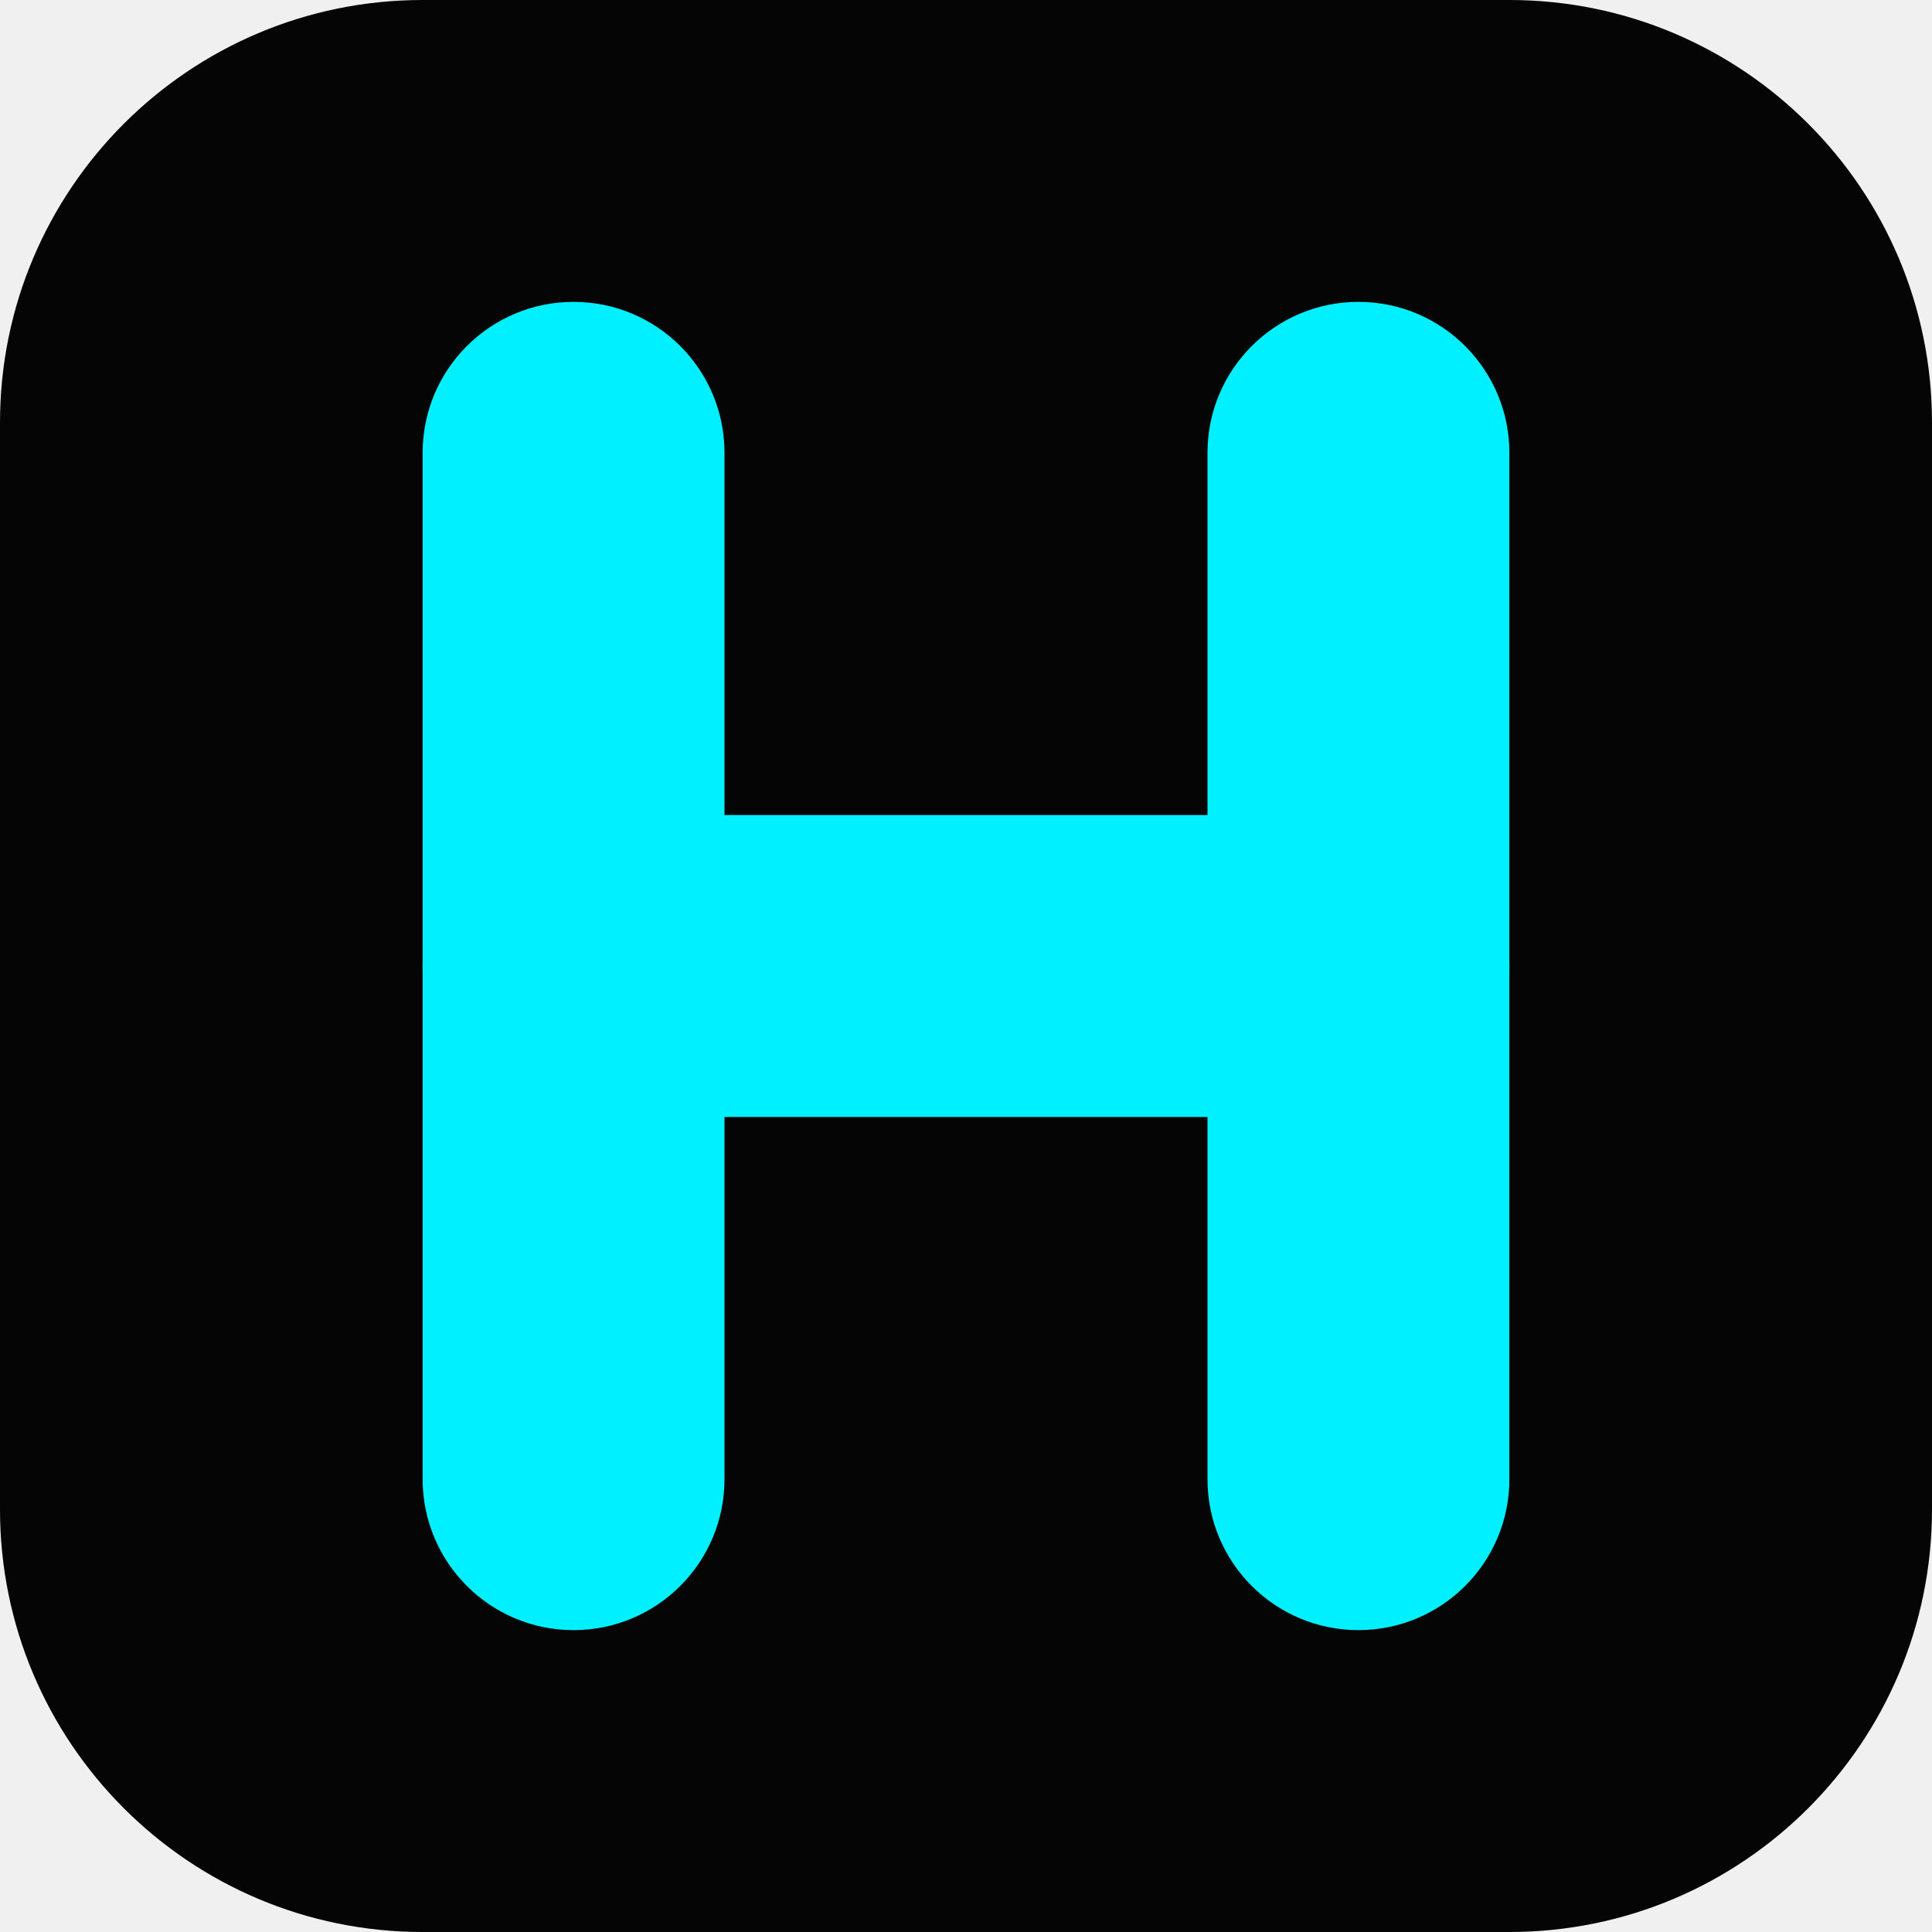
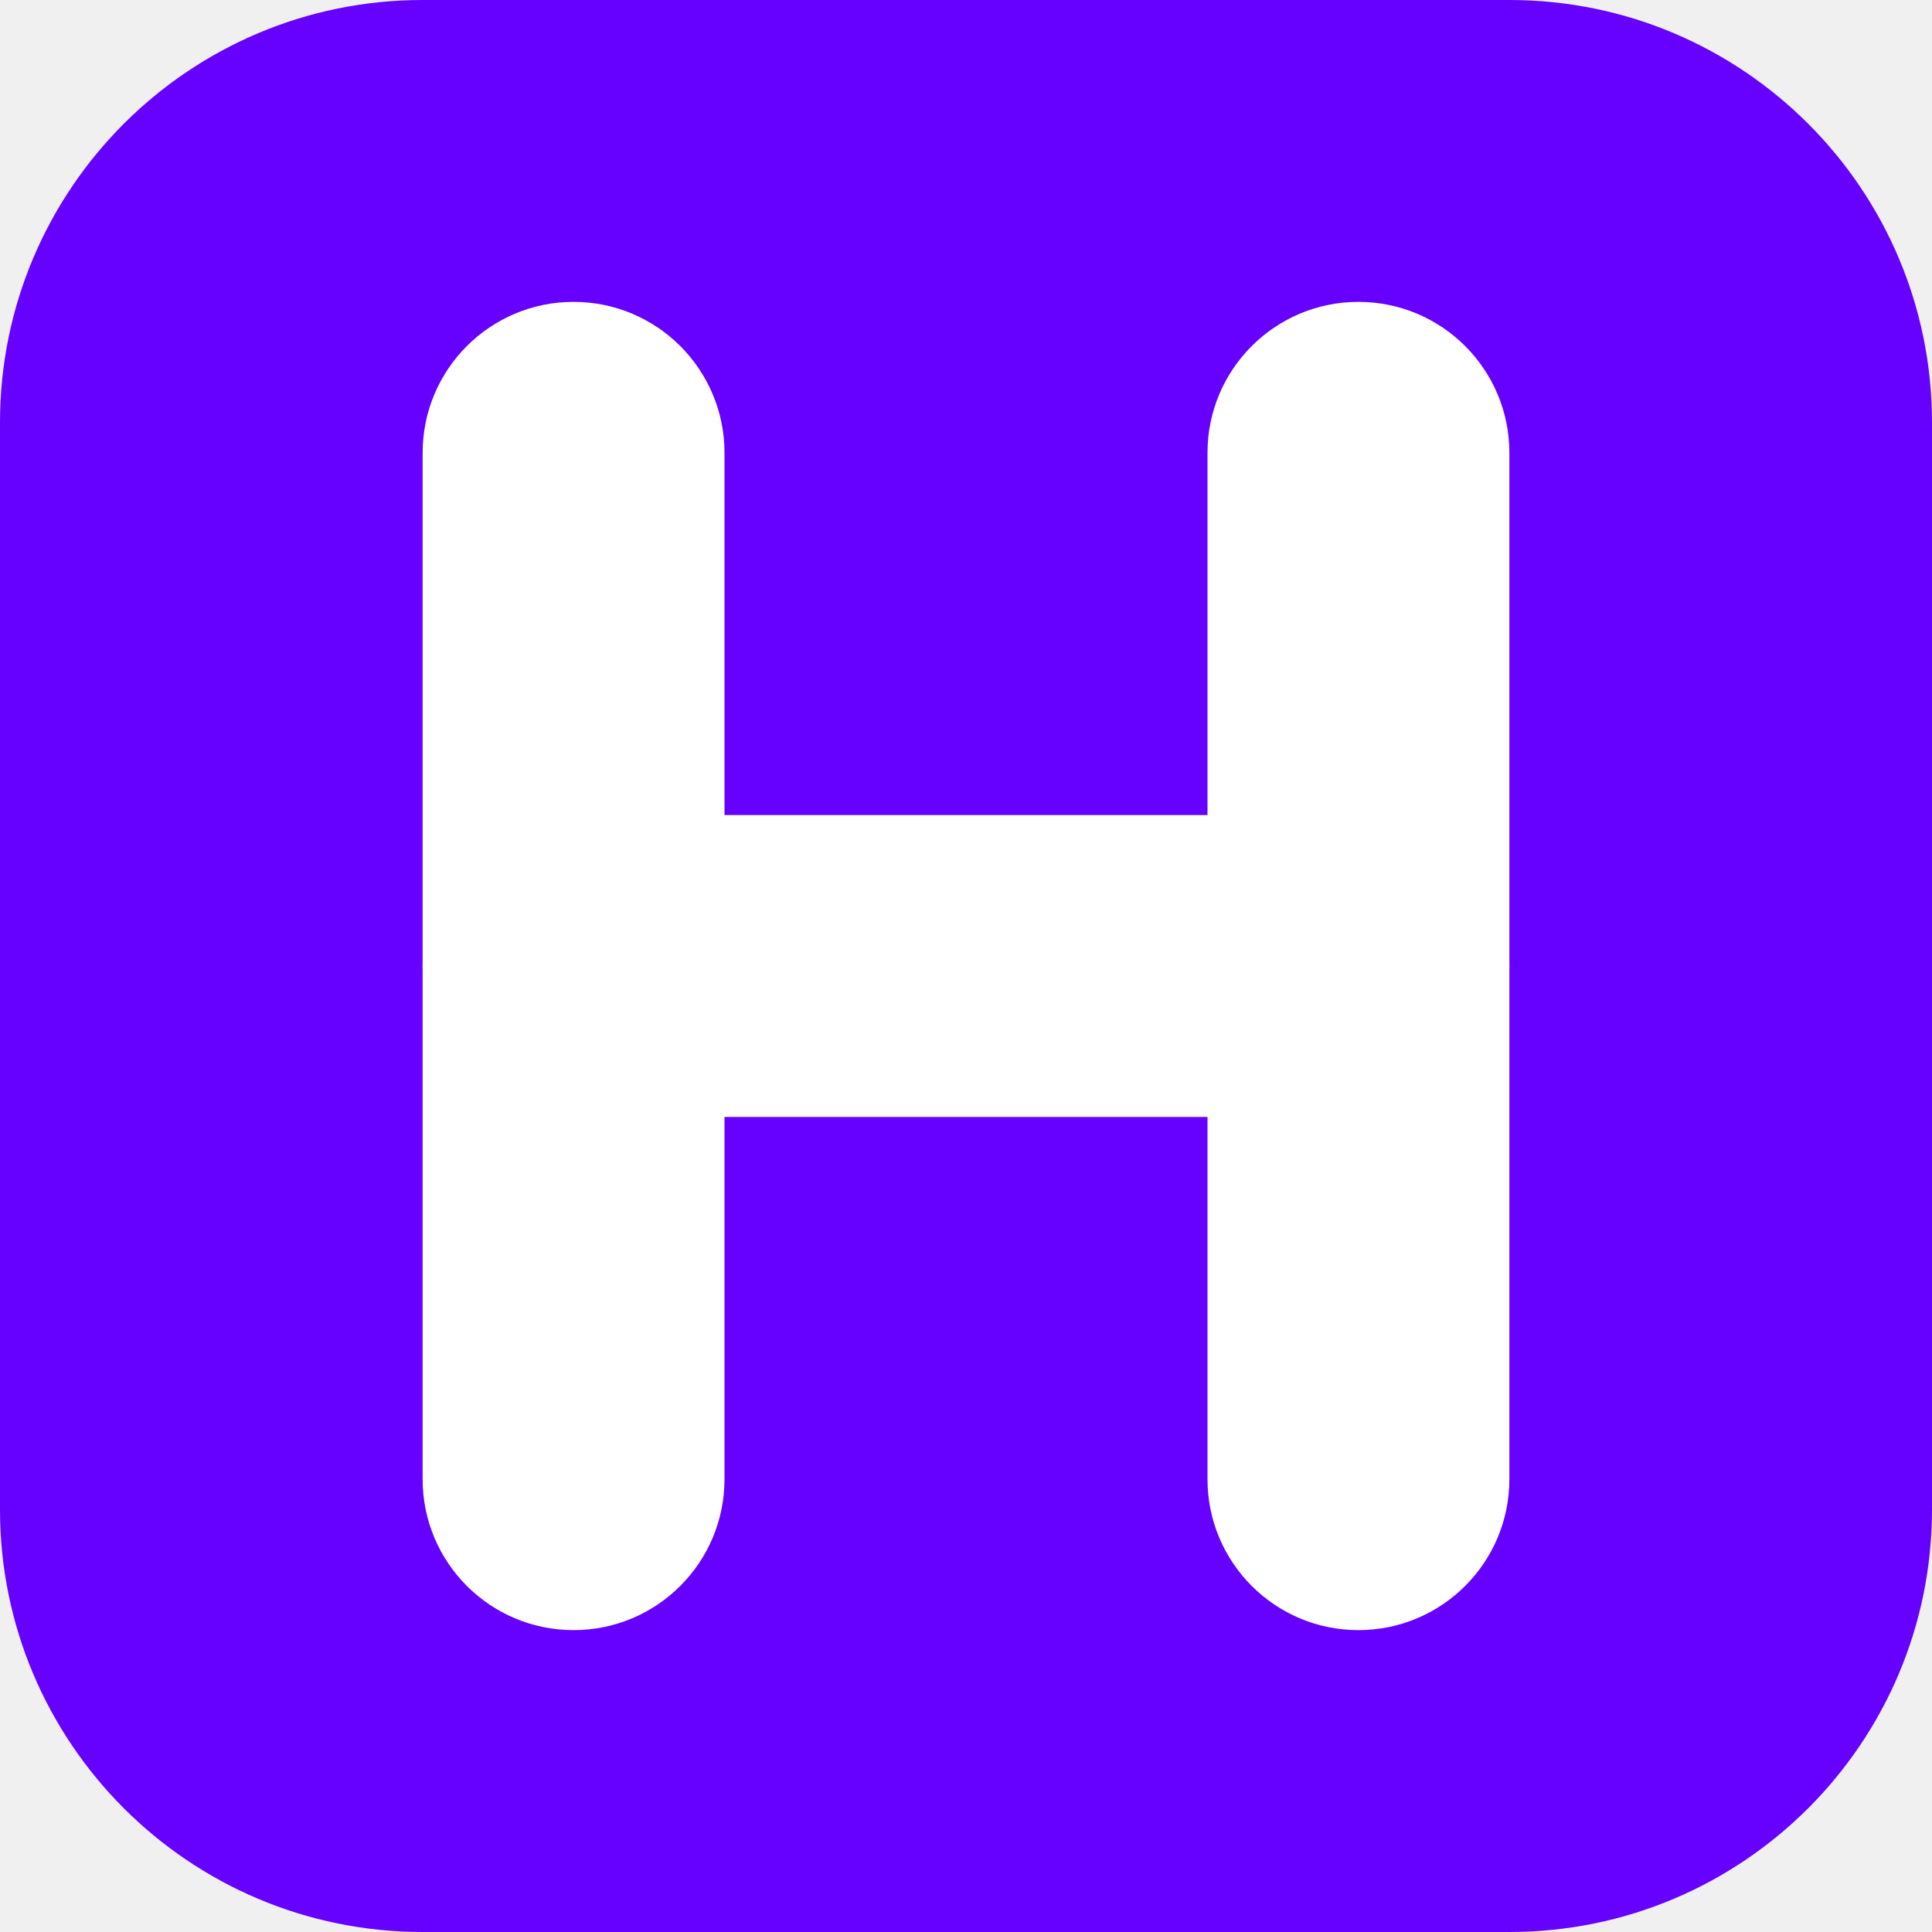
<svg xmlns="http://www.w3.org/2000/svg" width="64" height="64" viewBox="0 0 64 64">
-   <rect width="64" height="64" rx="14" fill="#050505" />
-   <rect x="14" y="10" width="10" height="44" rx="5" fill="#00f0ff" />
-   <rect x="14" y="27" width="36" height="10" rx="5" fill="#00f0ff" />
-   <rect x="40" y="10" width="10" height="44" rx="5" fill="#00f0ff" />
+   <rect width="64" height="64" rx="14" fill="#6600ff" />
+   <rect x="14" y="10" width="10" height="44" rx="5" fill="#ffffff" />
+   <rect x="14" y="27" width="36" height="10" rx="5" fill="#ffffff" />
+   <rect x="40" y="10" width="10" height="44" rx="5" fill="#ffffff" />
</svg>
